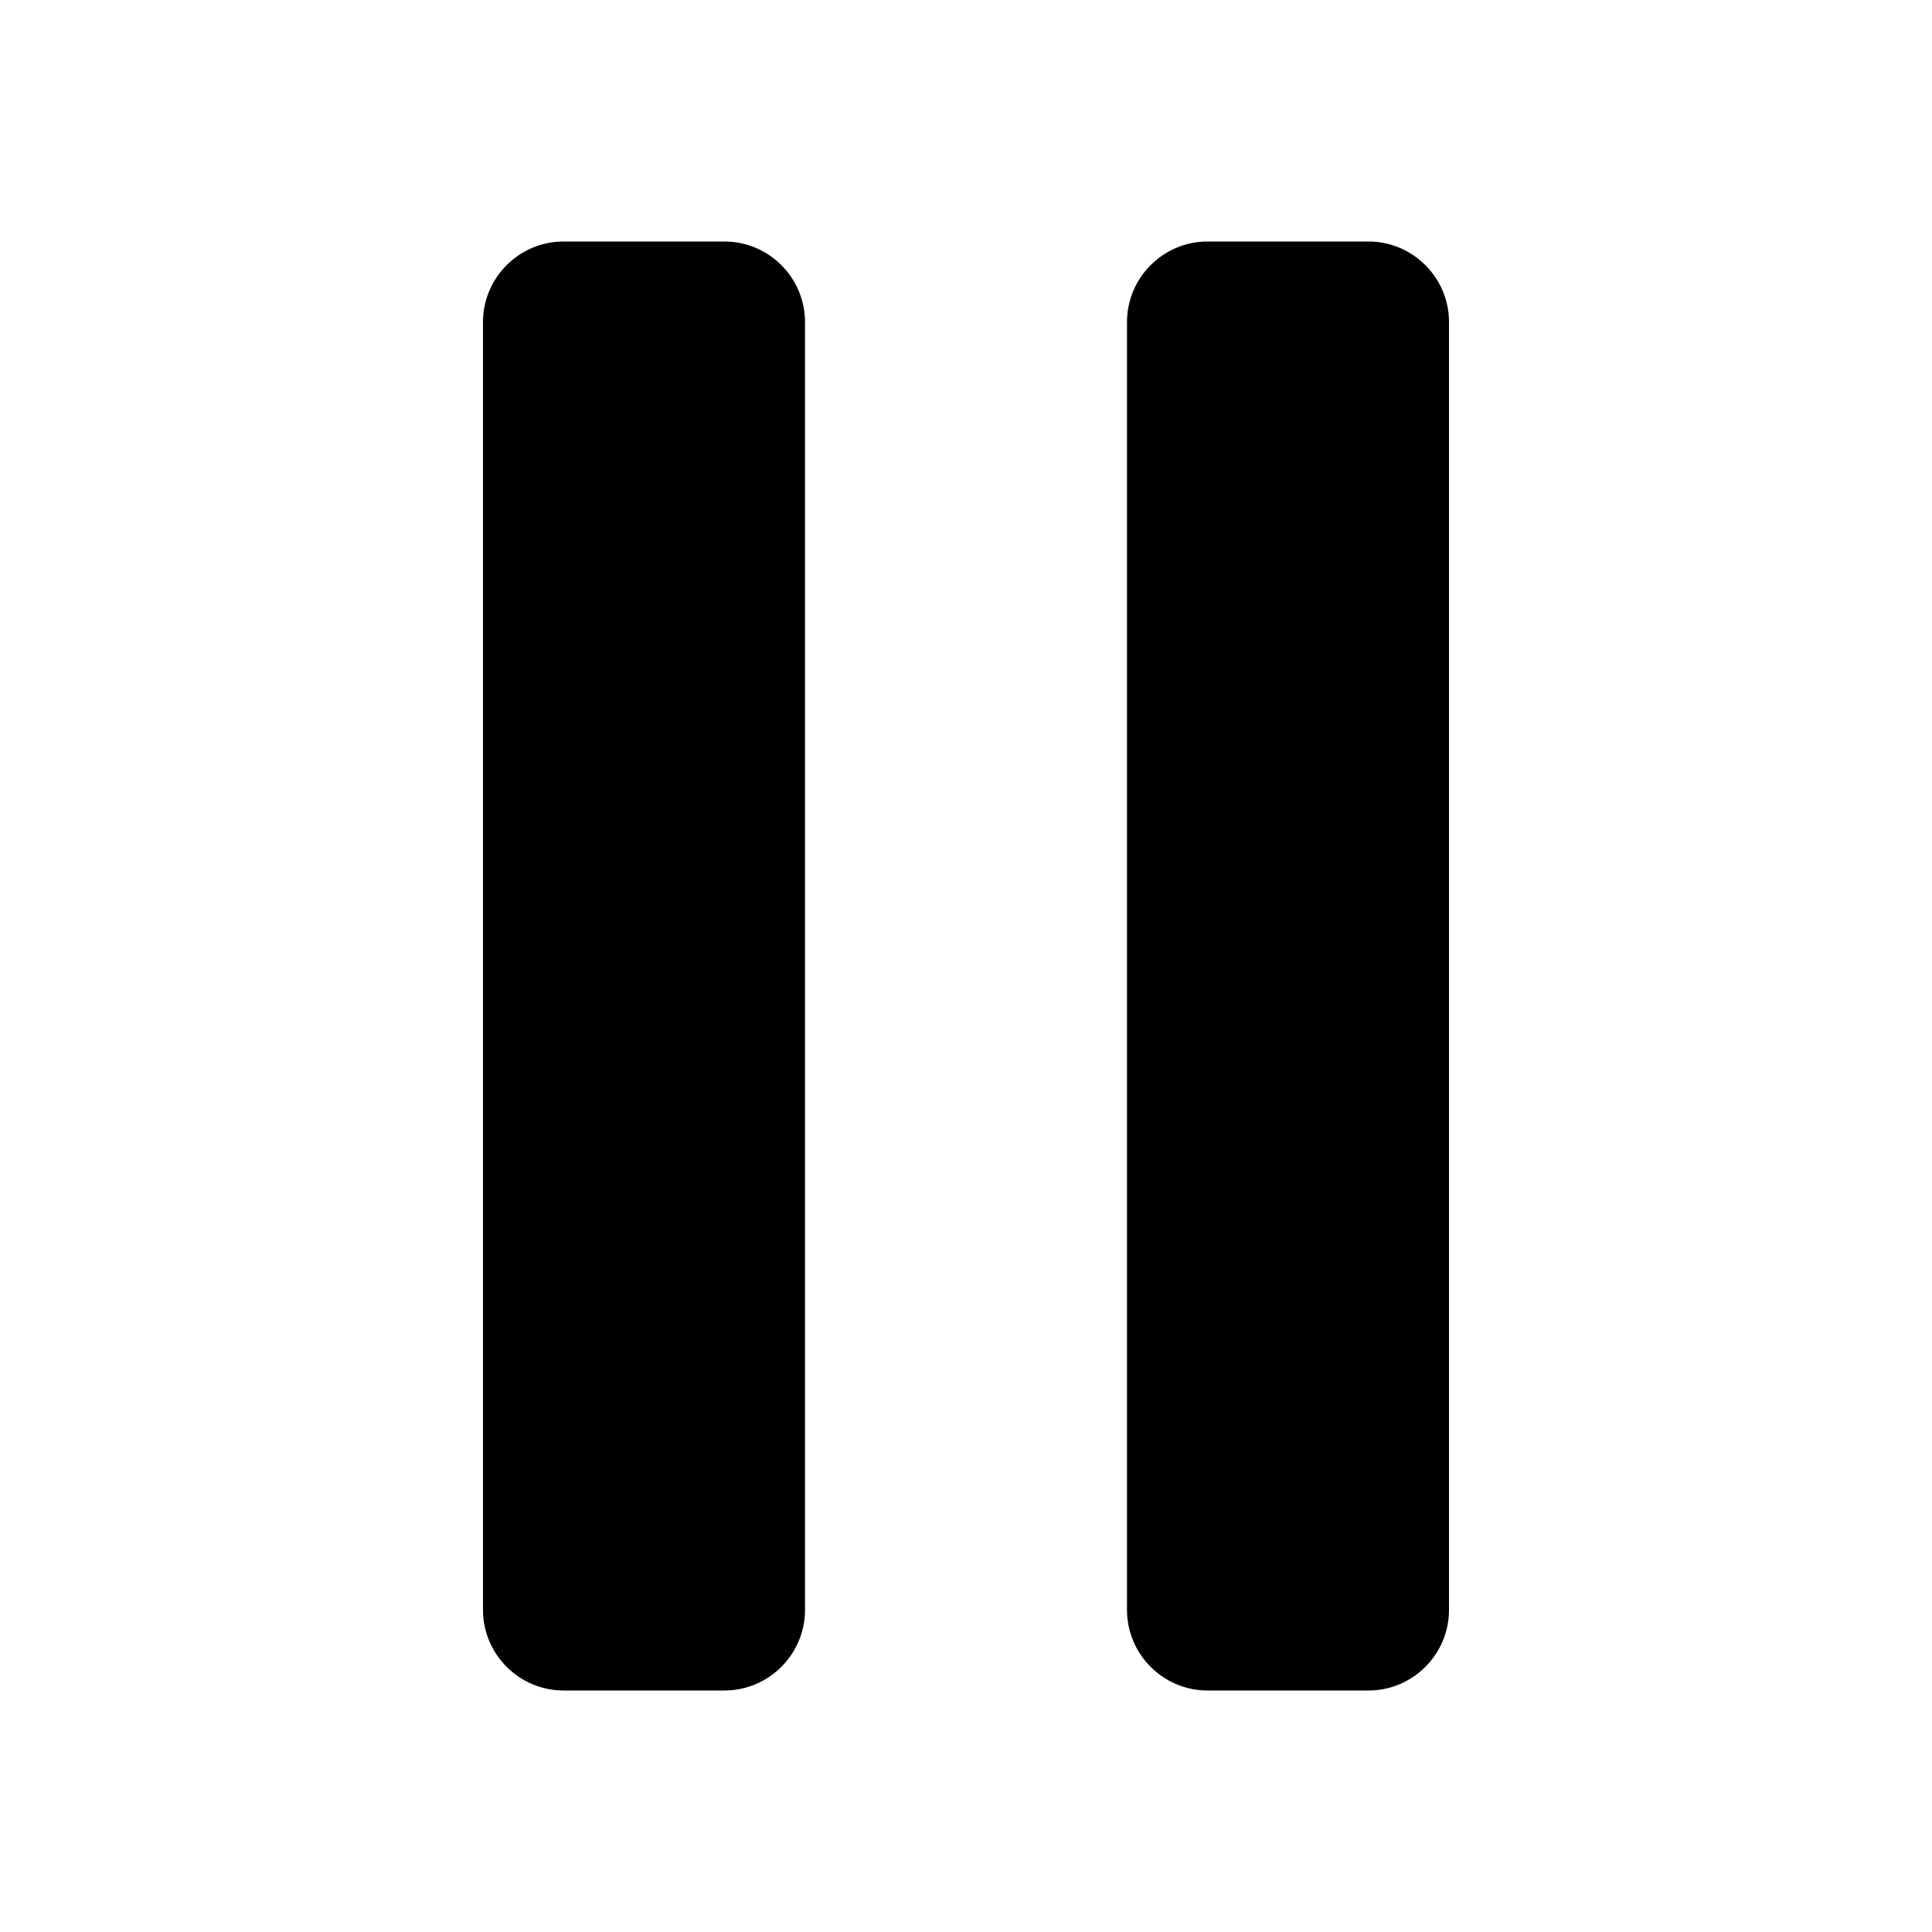
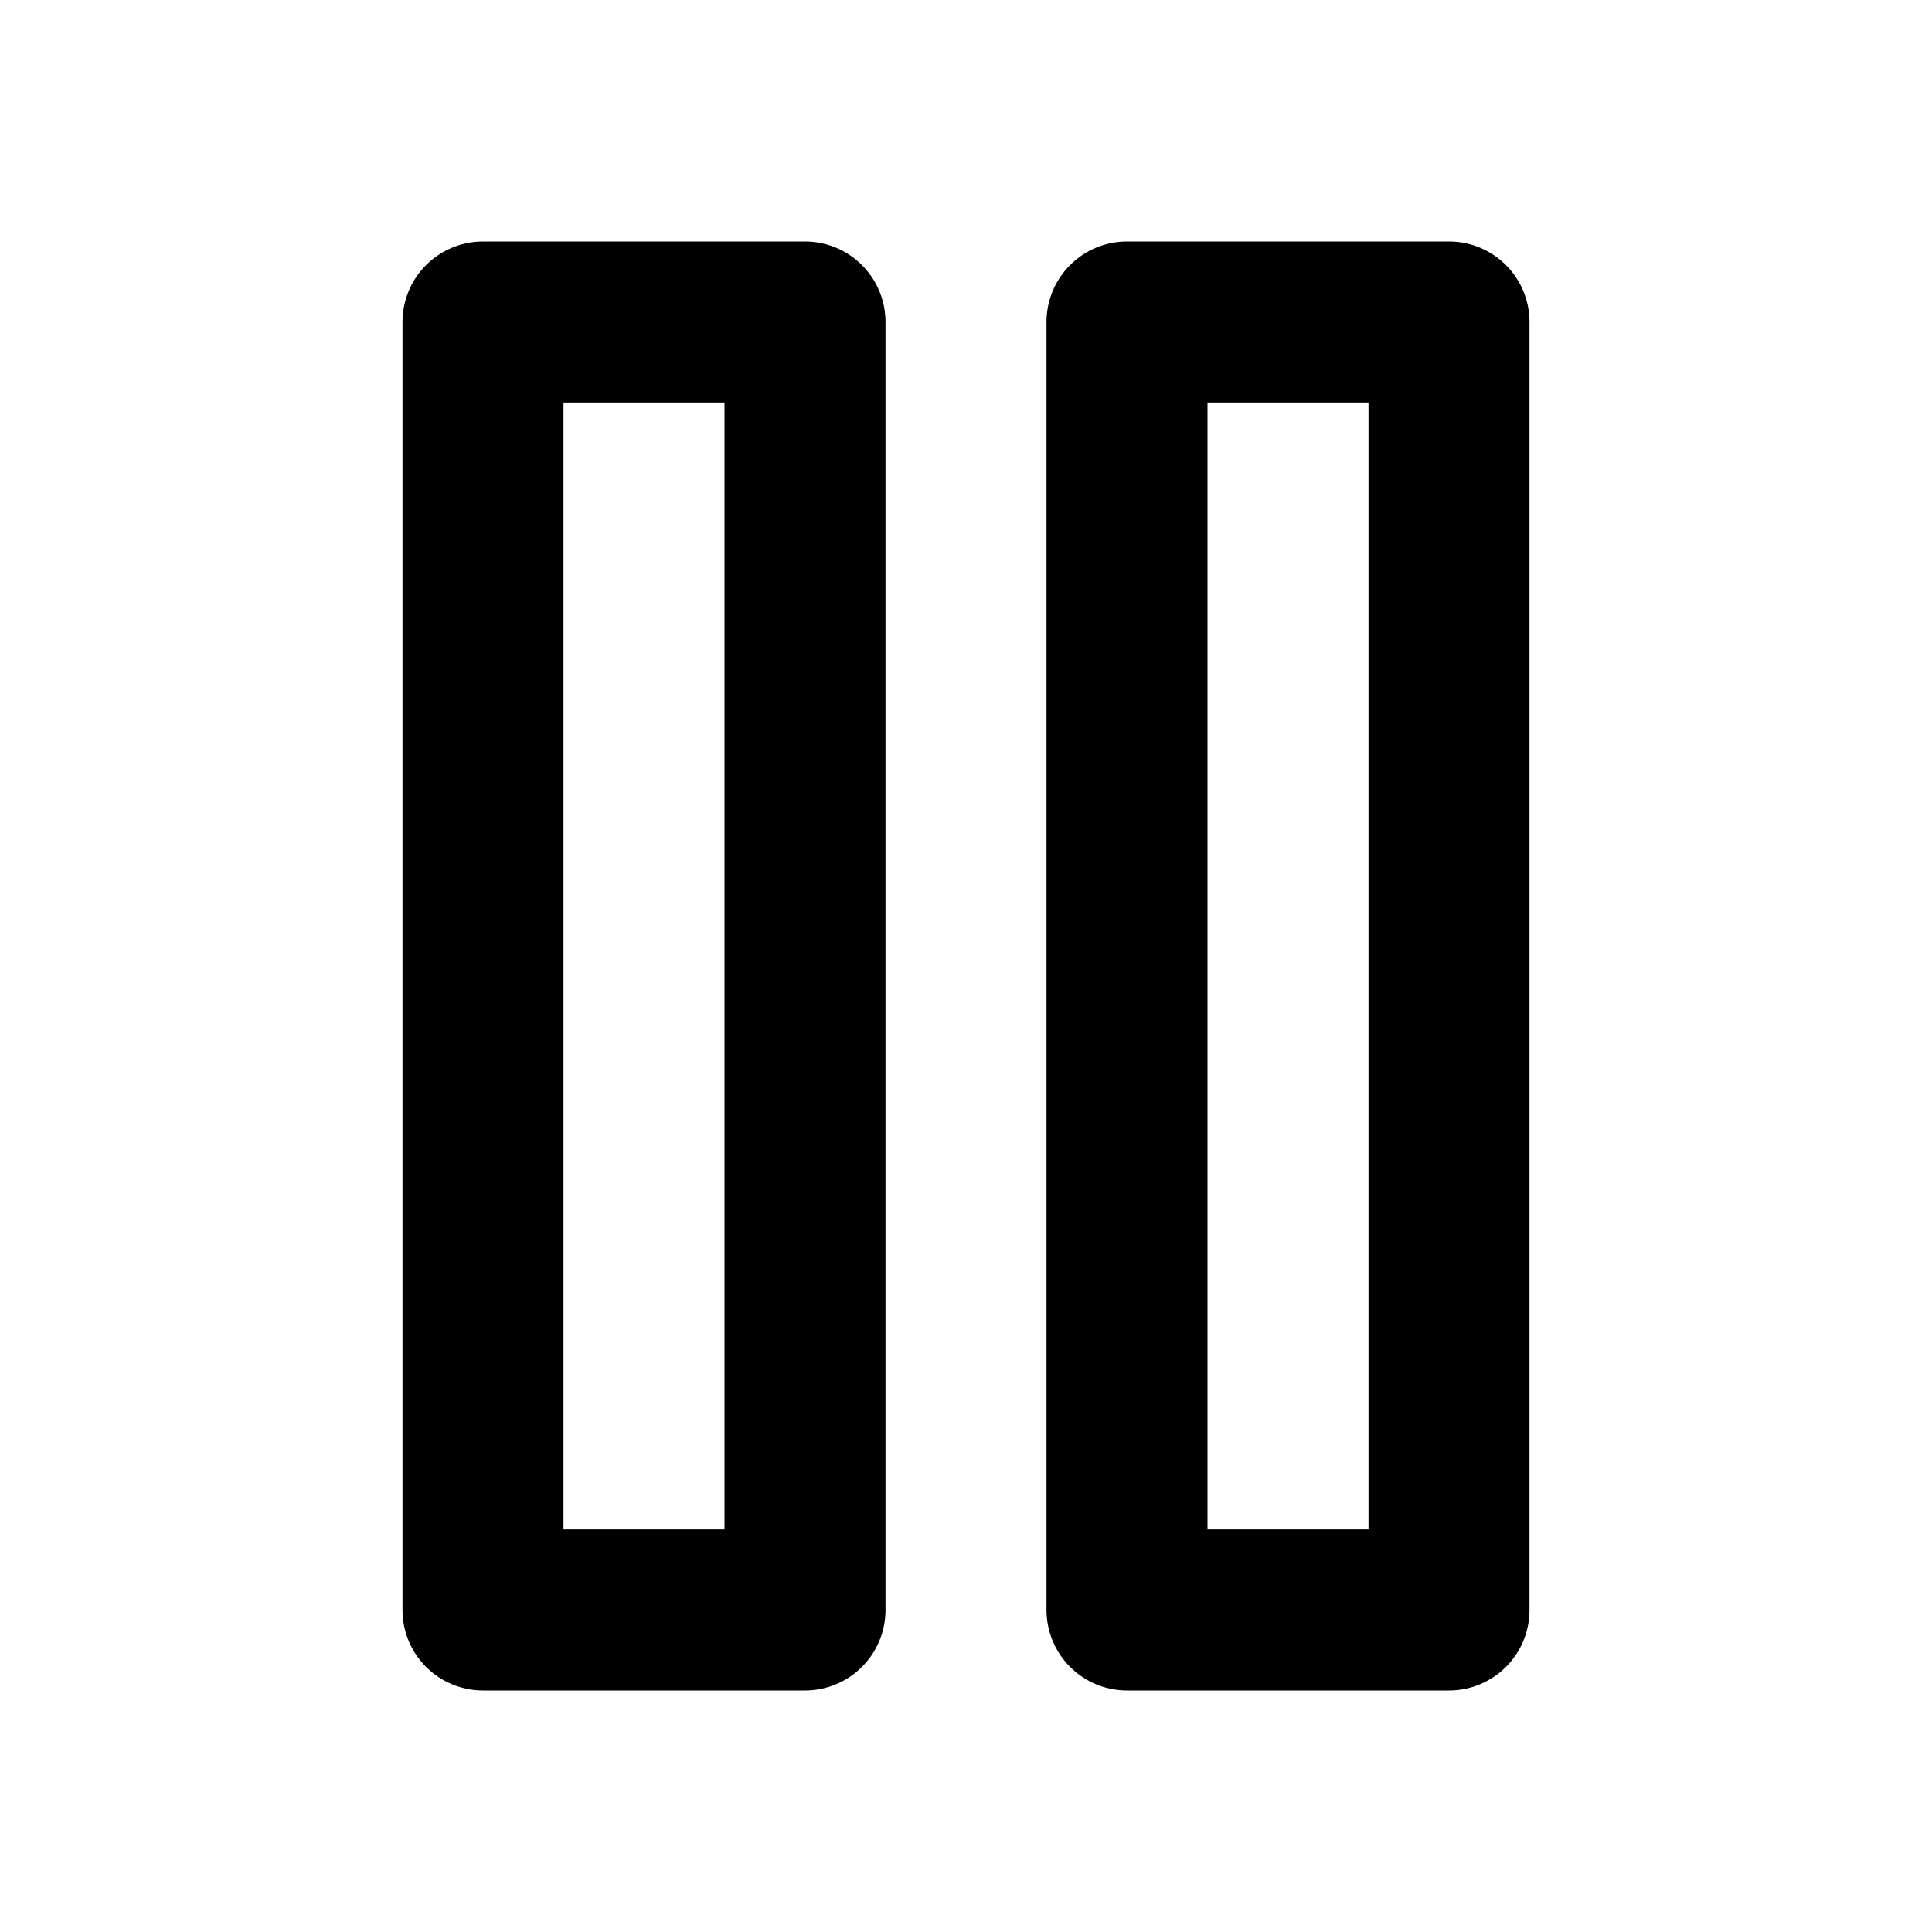
- <svg xmlns="http://www.w3.org/2000/svg" width="24" height="24" viewBox="0 0 24 24" fill="none">
-   <path d="M6 4 C6 3.45 6.45 3 7 3 L9 3 C9.55 3 10 3.45 10 4 L10 20 C10 20.55 9.55 21 9 21 L7 21 C6.45 21 6 20.55 6 20 L6 4 Z M14 4 C14 3.45 14.45 3 15 3 L17 3 C17.55 3 18 3.45 18 4 L18 20 C18 20.55 17.55 21 17 21 L15 21 C14.45 21 14 20.55 14 20 L14 4 Z" fill="currentColor" fill-rule="evenodd" clip-rule="evenodd" />
+ <svg xmlns="http://www.w3.org/2000/svg" width="24" height="24" viewBox="0 0 24 24" fill="none" stroke="currentColor" stroke-width="2" stroke-linecap="round" stroke-linejoin="round">
+   <rect x="6" y="4" width="4" height="16" />
+   <rect x="14" y="4" width="4" height="16" />
</svg>
